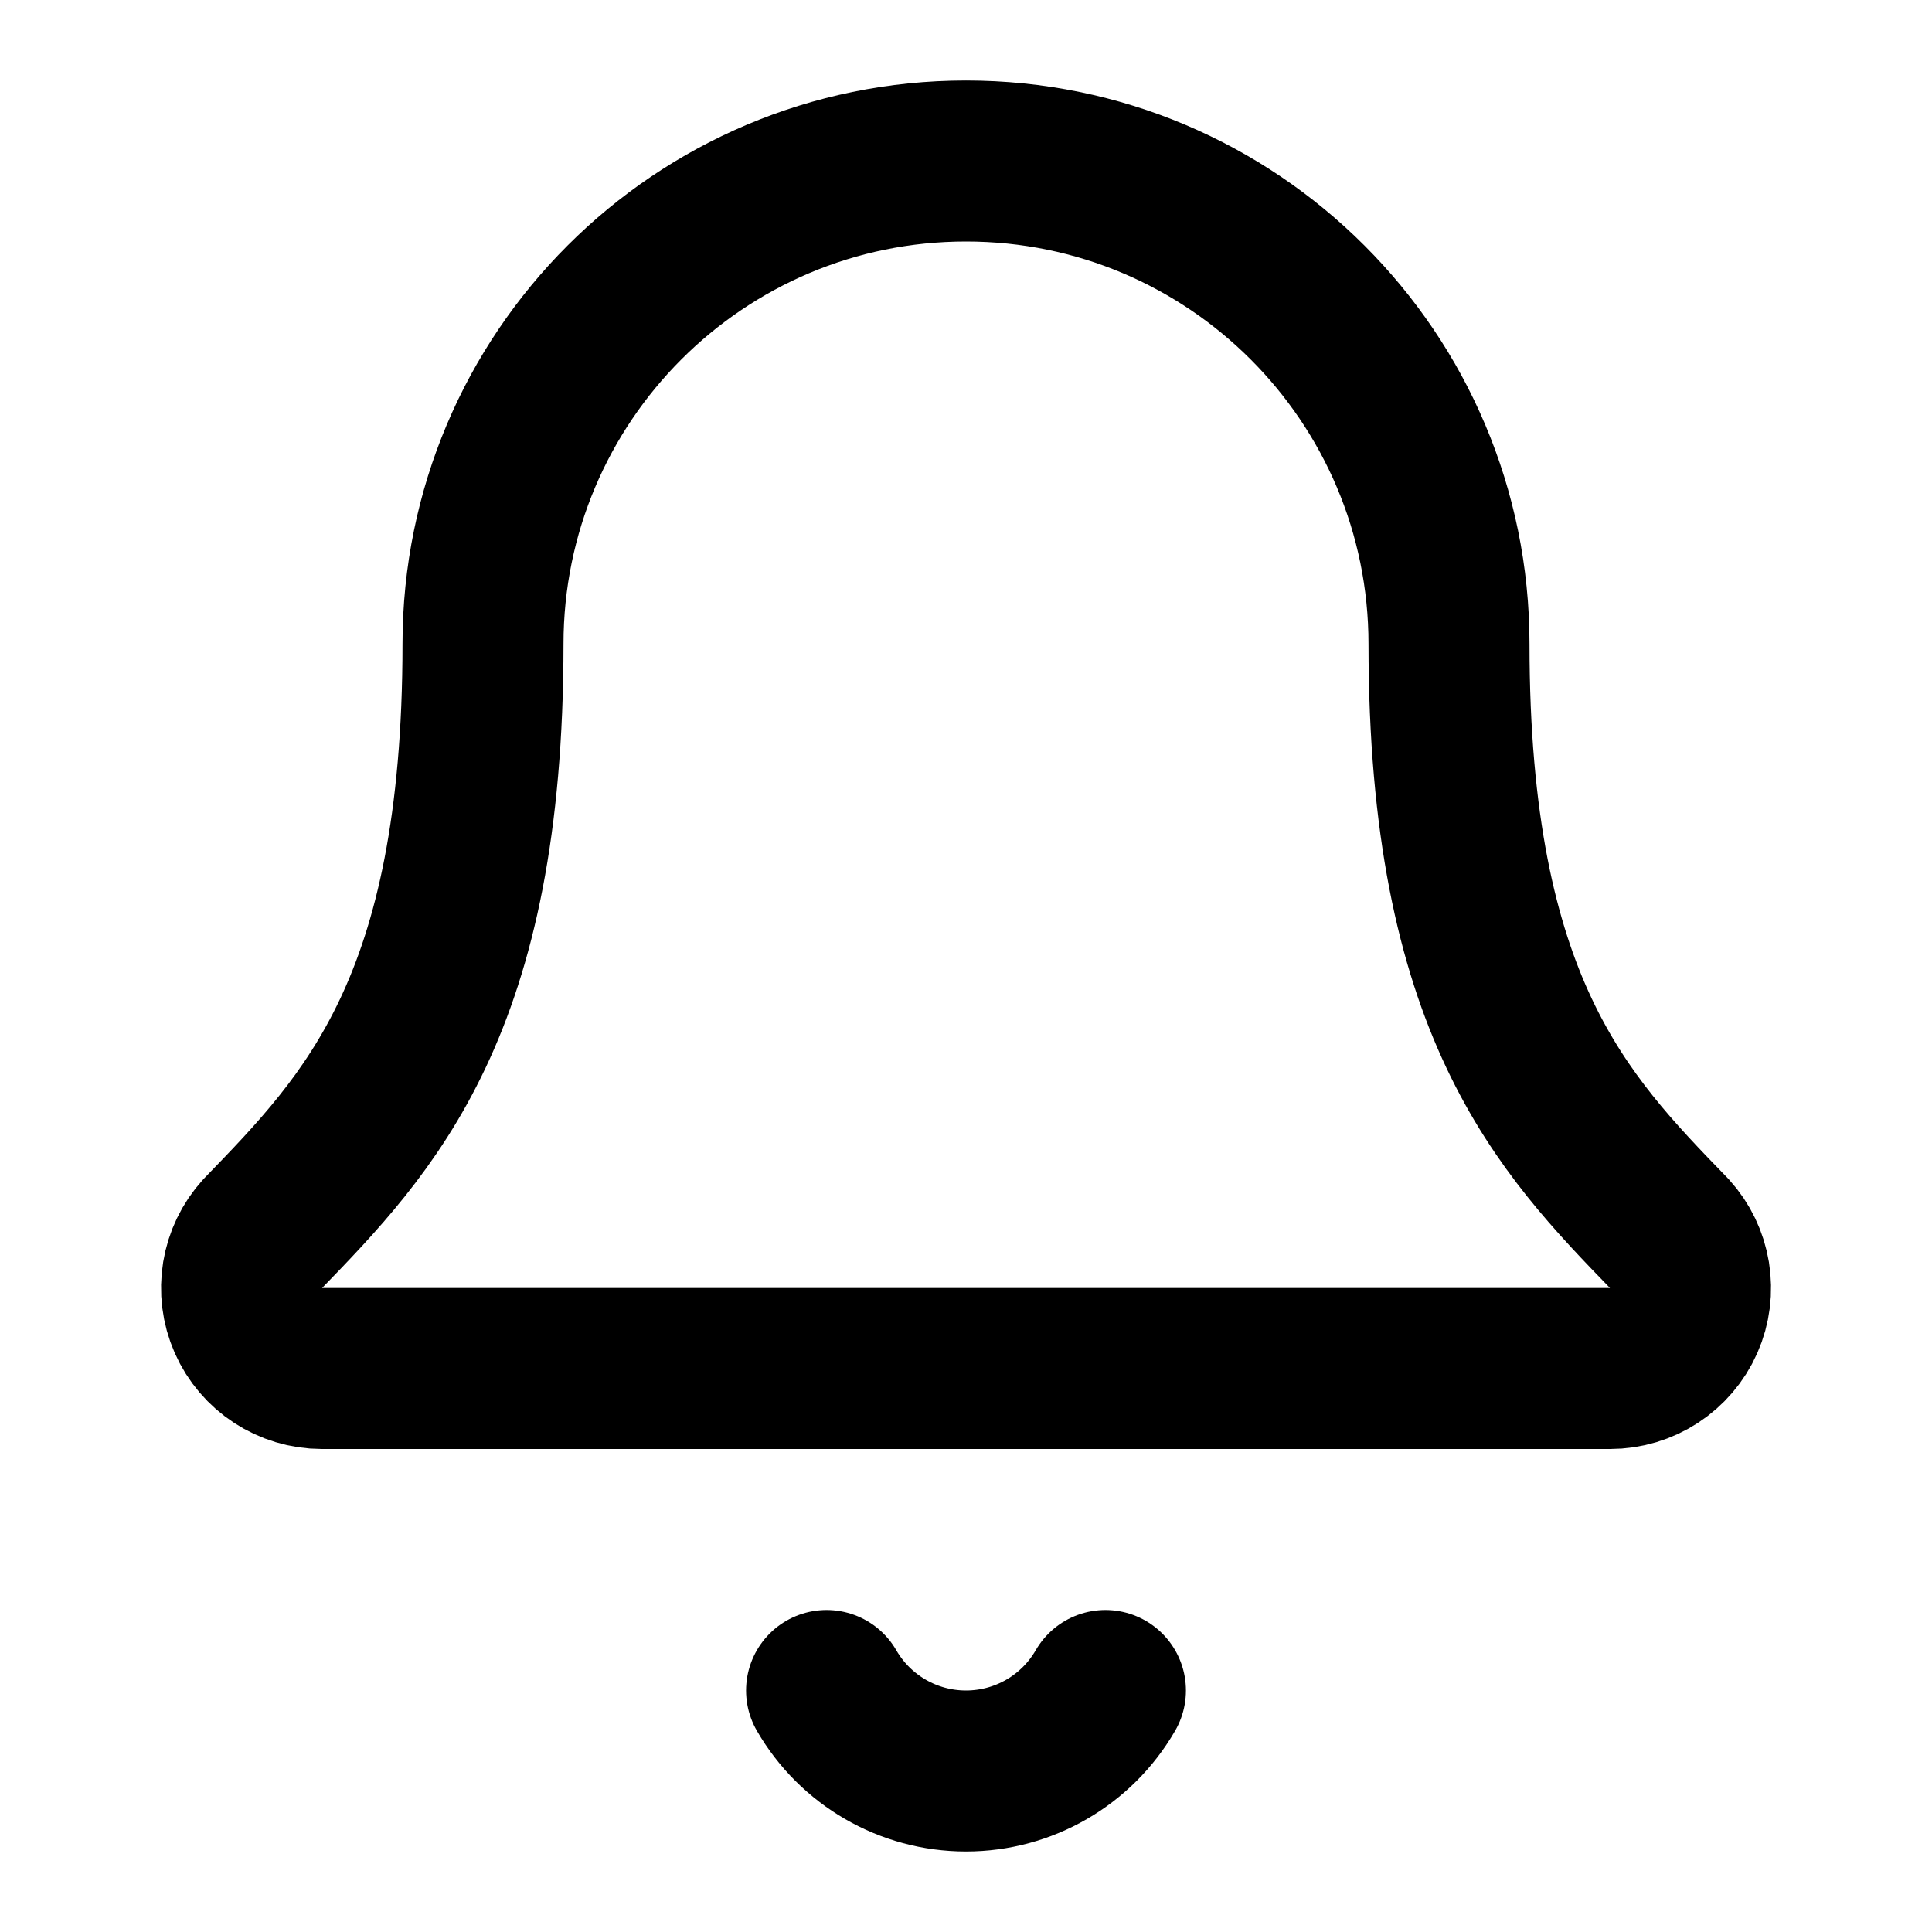
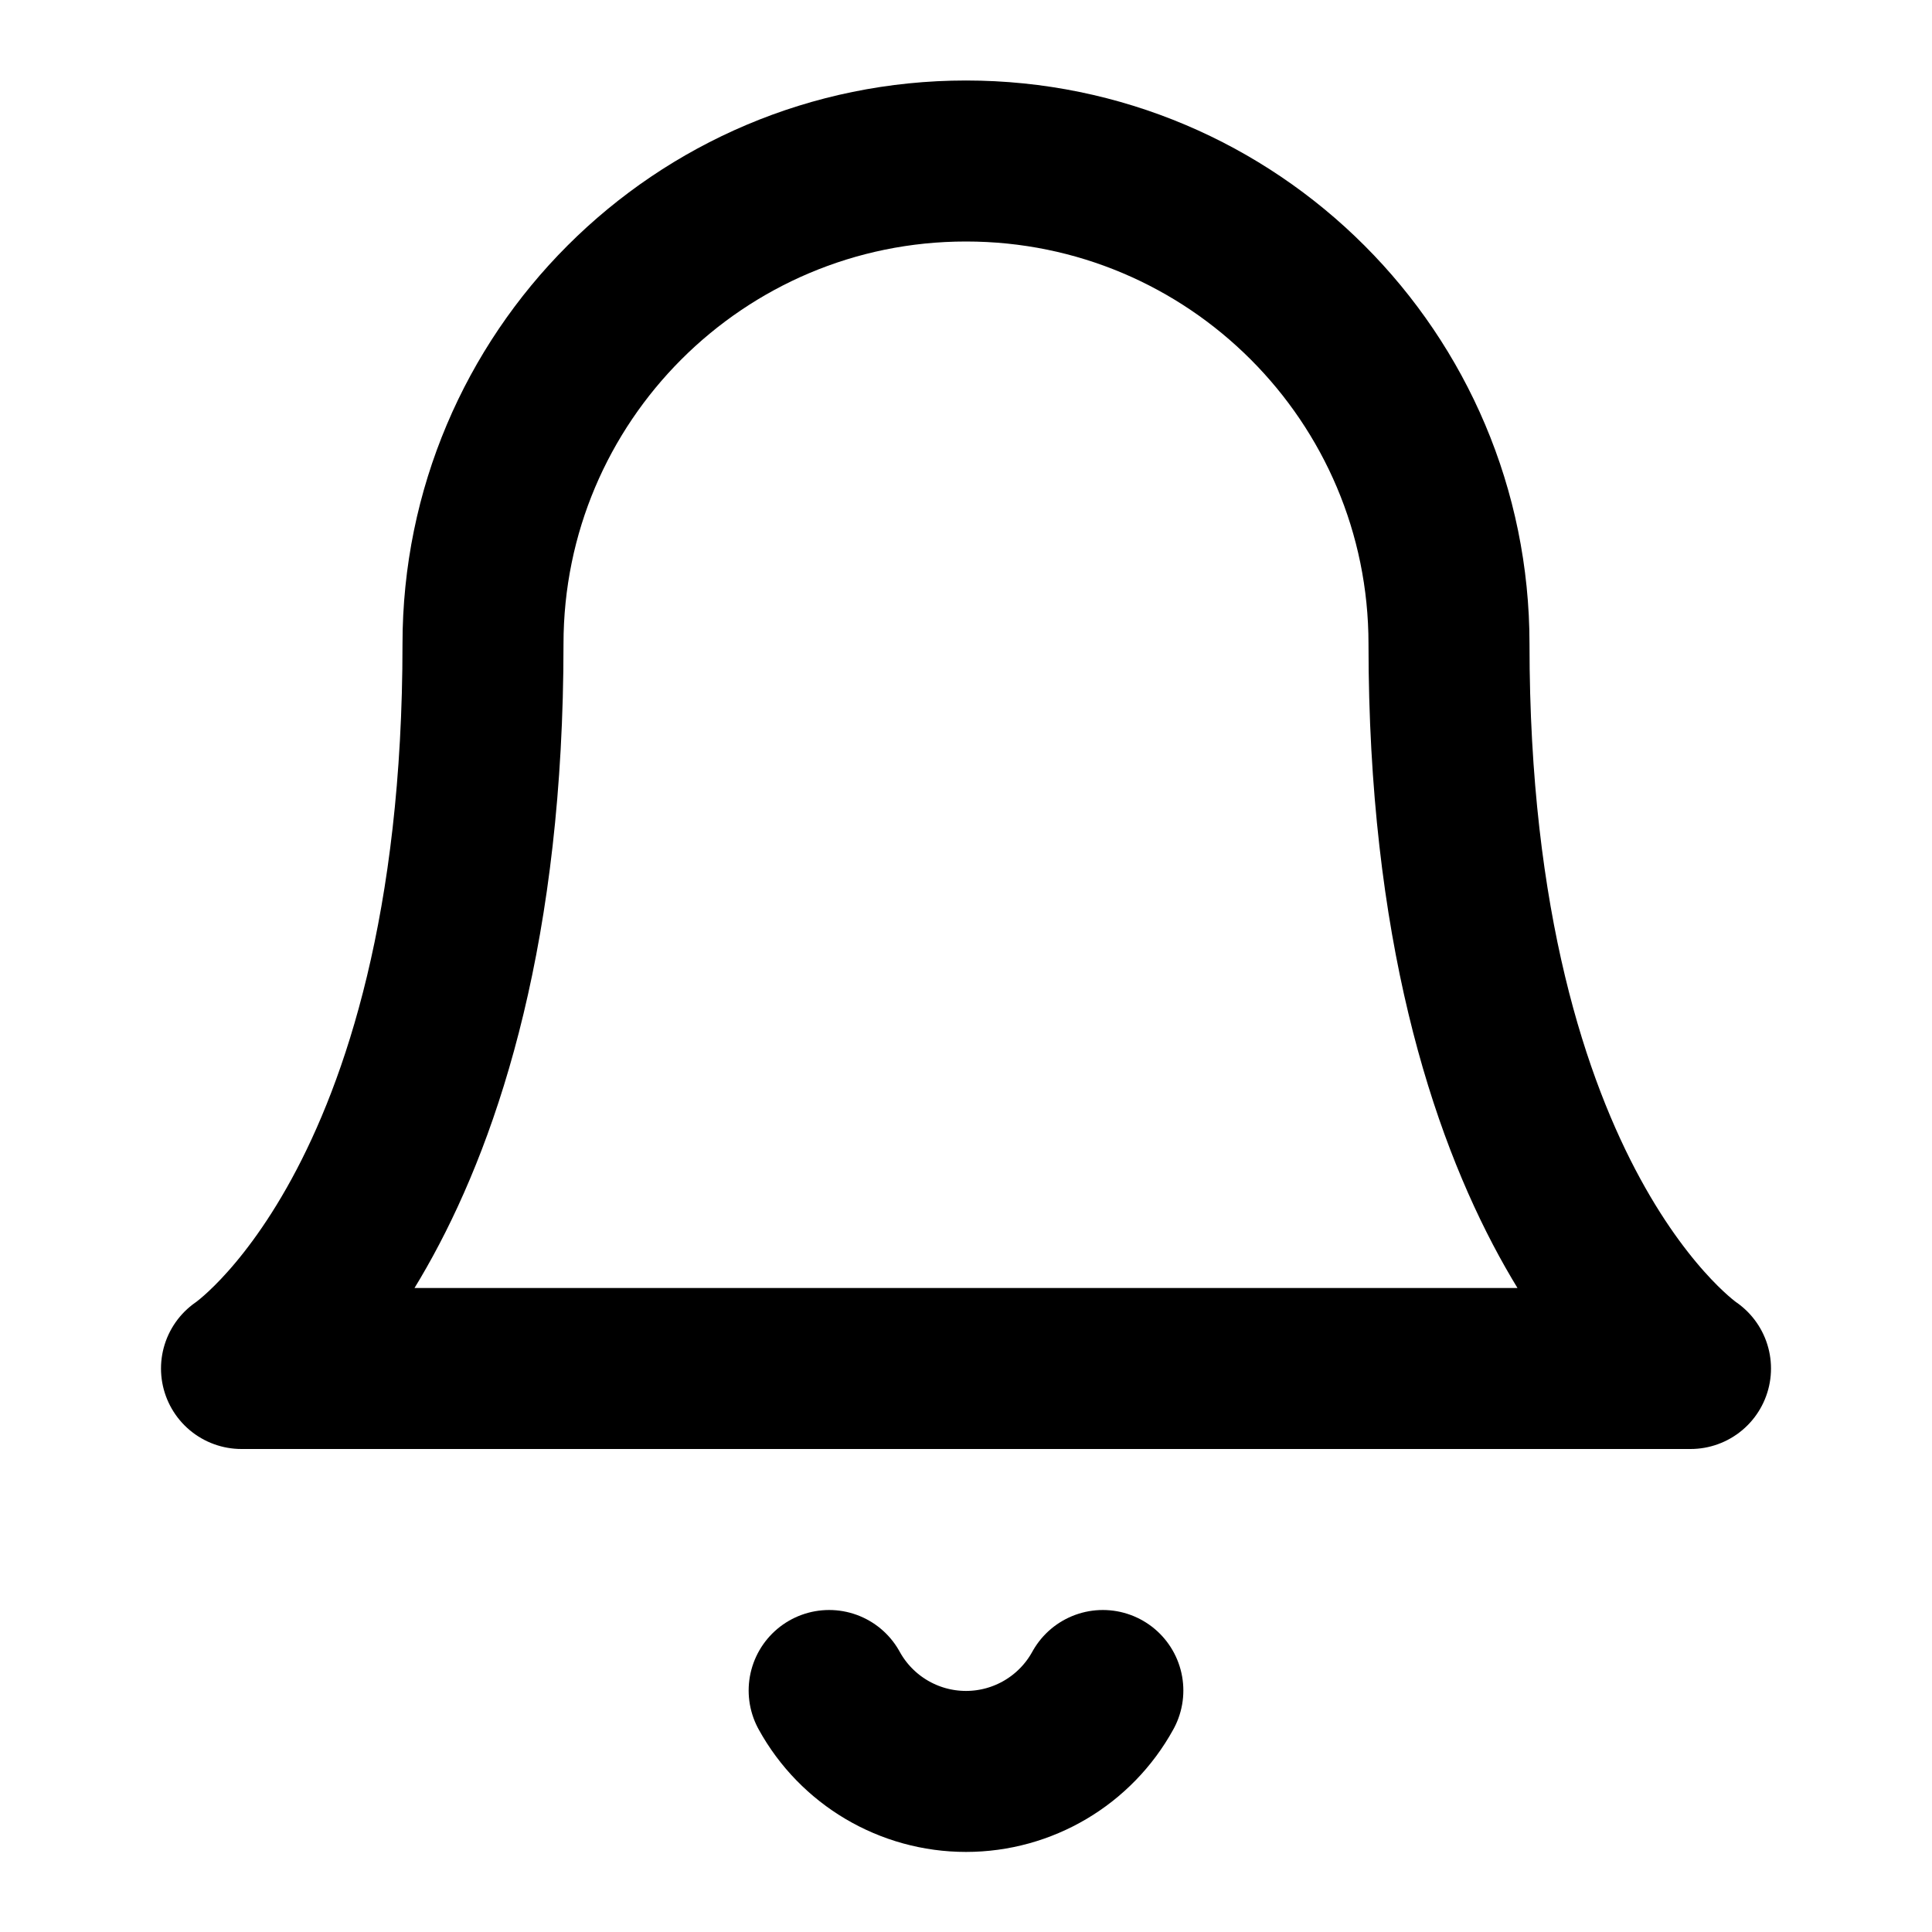
<svg xmlns="http://www.w3.org/2000/svg" class="lucide lucide-bell" width="24" height="24" viewBox="0 0 24 24" fill="none" stroke="currentColor" stroke-width="2" stroke-linecap="round" stroke-linejoin="round">
-   <path d="M10.268 21a2 2 0 0 0 3.464 0" />
-   <path d="M3.262 15.326A1 1 0 0 0 4 17h16a1 1 0 0 0 .74-1.673C19.41 13.956 18 12.499 18 8A6 6 0 0 0 6 8c0 4.499-1.411 5.956-2.738 7.326" />
+   <path d="M6 8a6 6 0 0 1 12 0c0 7 3 9 3 9H3s3-2 3-9" />
+   <path d="M10.3 21a1.94 1.94 0 0 0 3.4 0" />
</svg>
